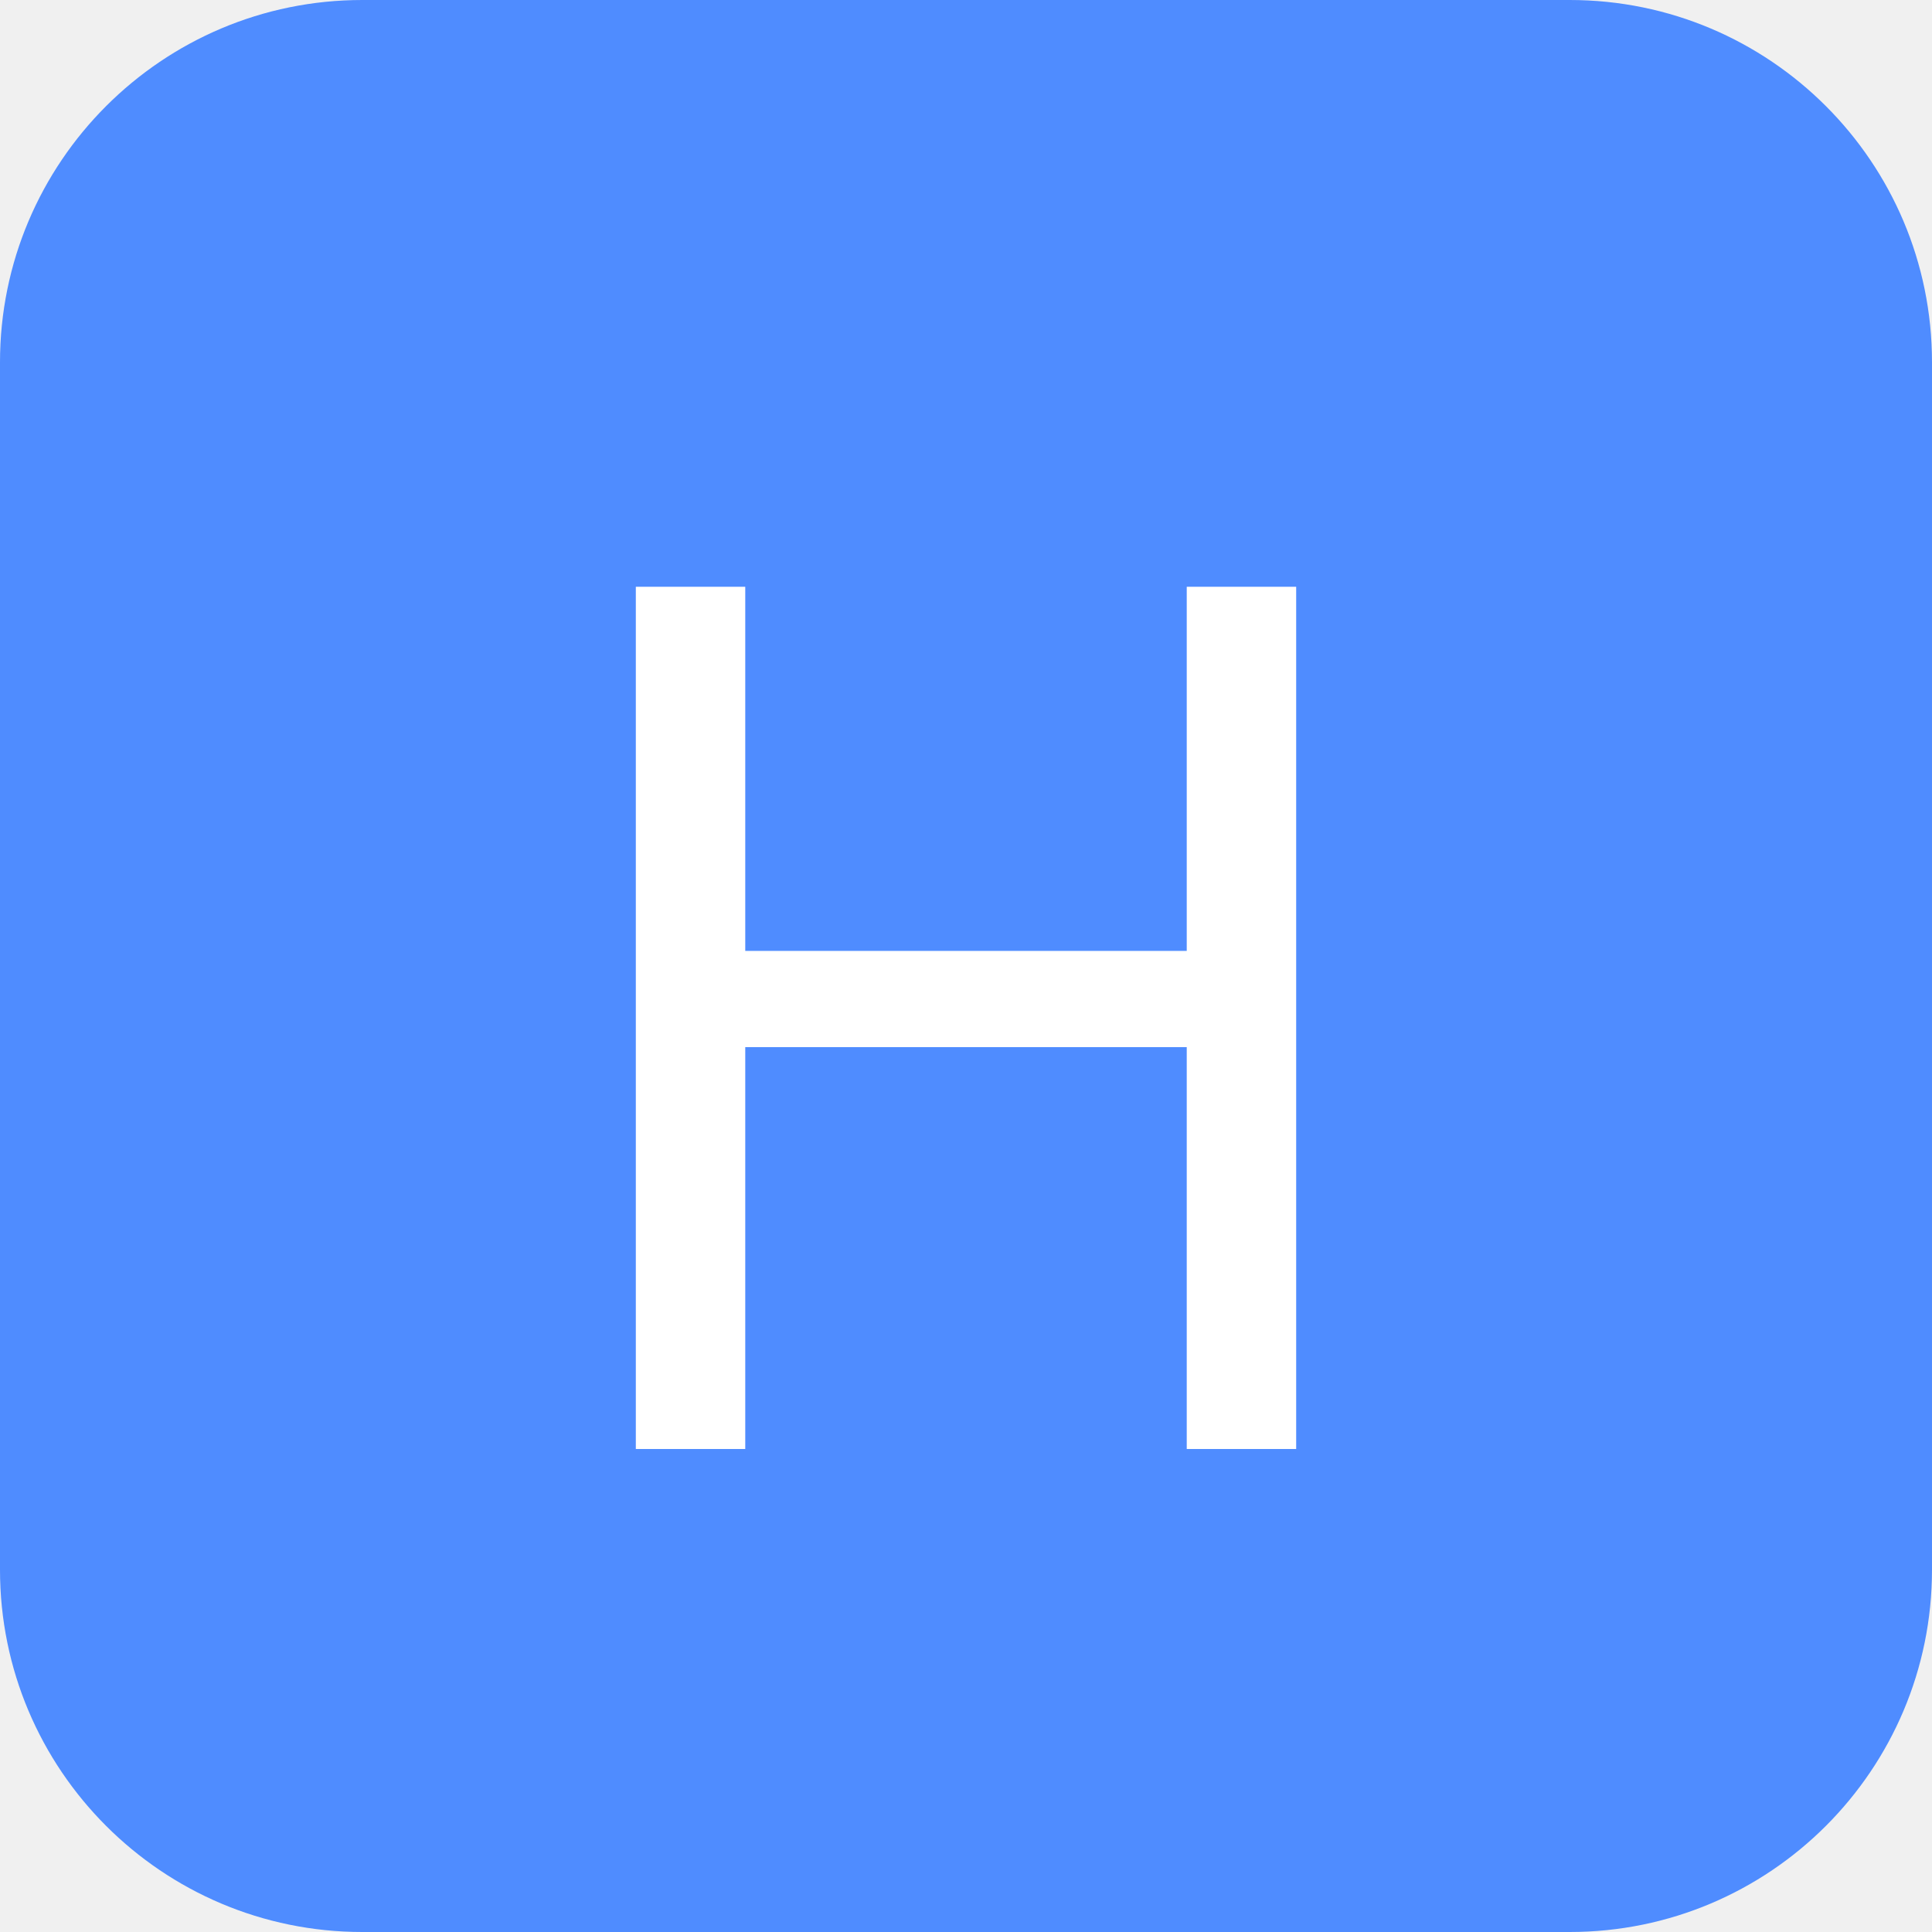
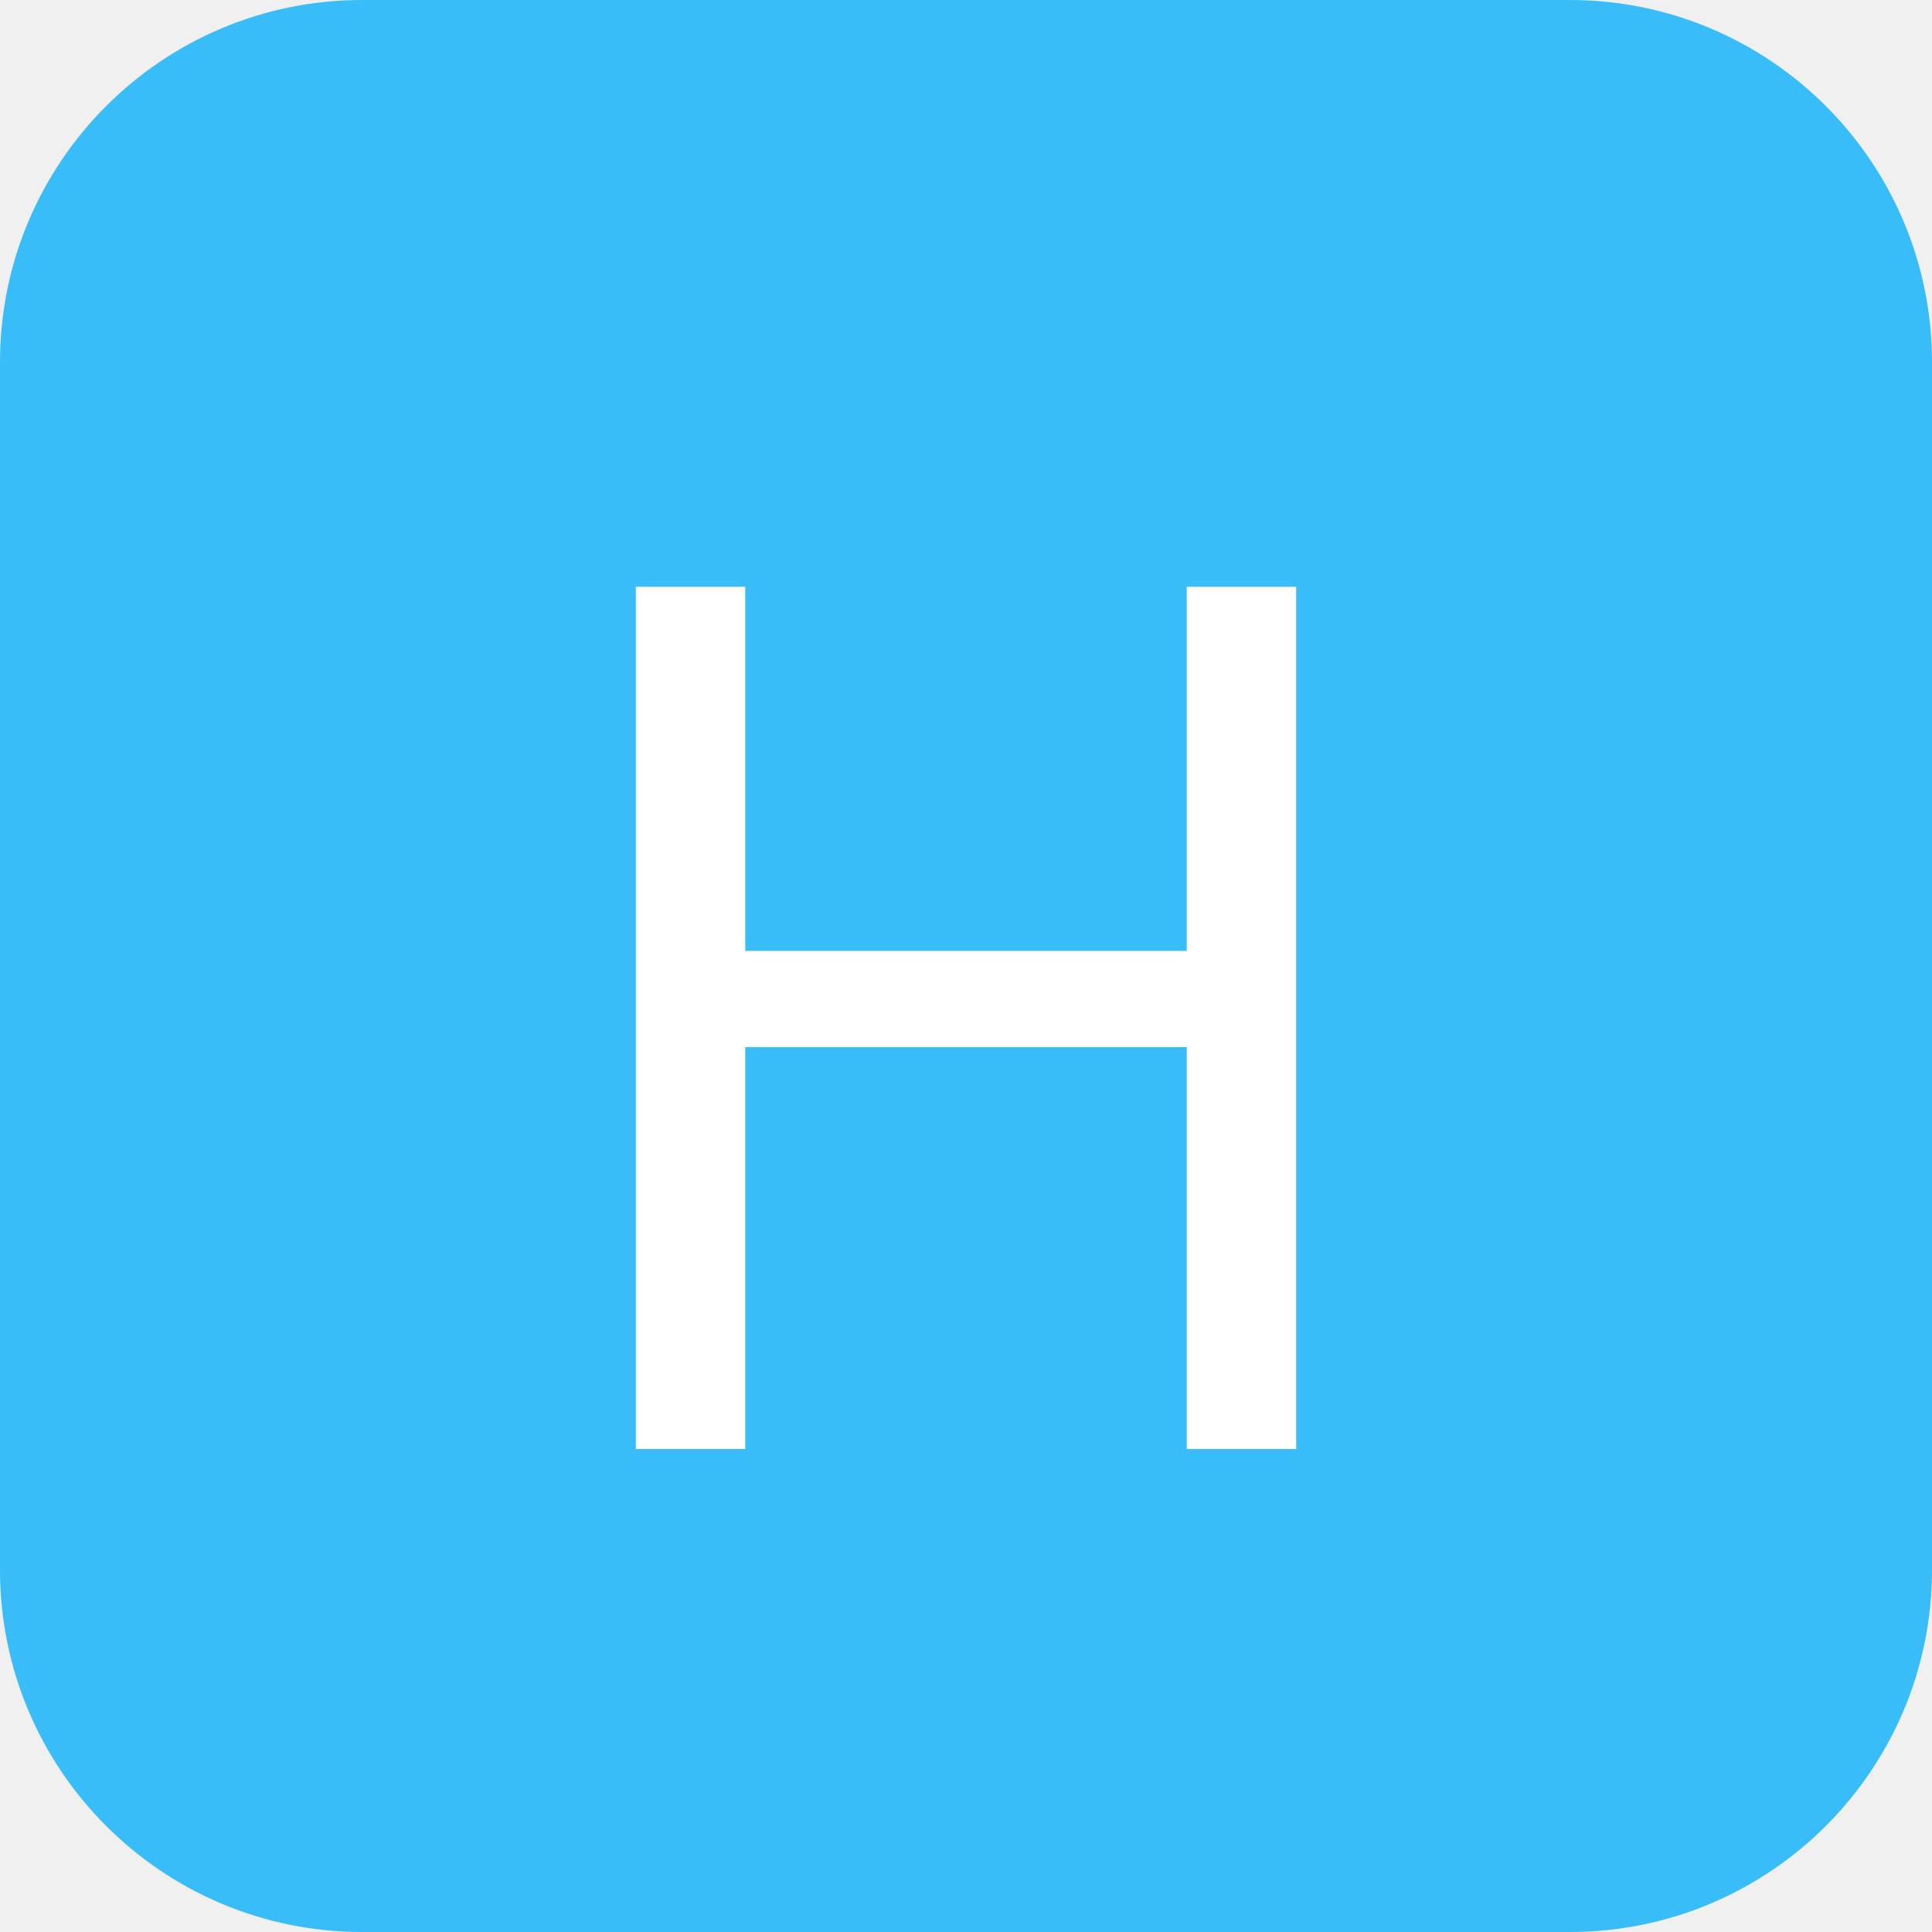
<svg xmlns="http://www.w3.org/2000/svg" viewBox="0 0 16 16">
-   <rect width="16" height="16" rx="3" fill="#4f8cff" />
+   <rect width="16" height="16" rx="3" fill="#38bdf8" />
  <text x="8" y="12" text-anchor="middle" font-size="10" fill="#fff" font-family="sans-serif">H</text>
</svg>
